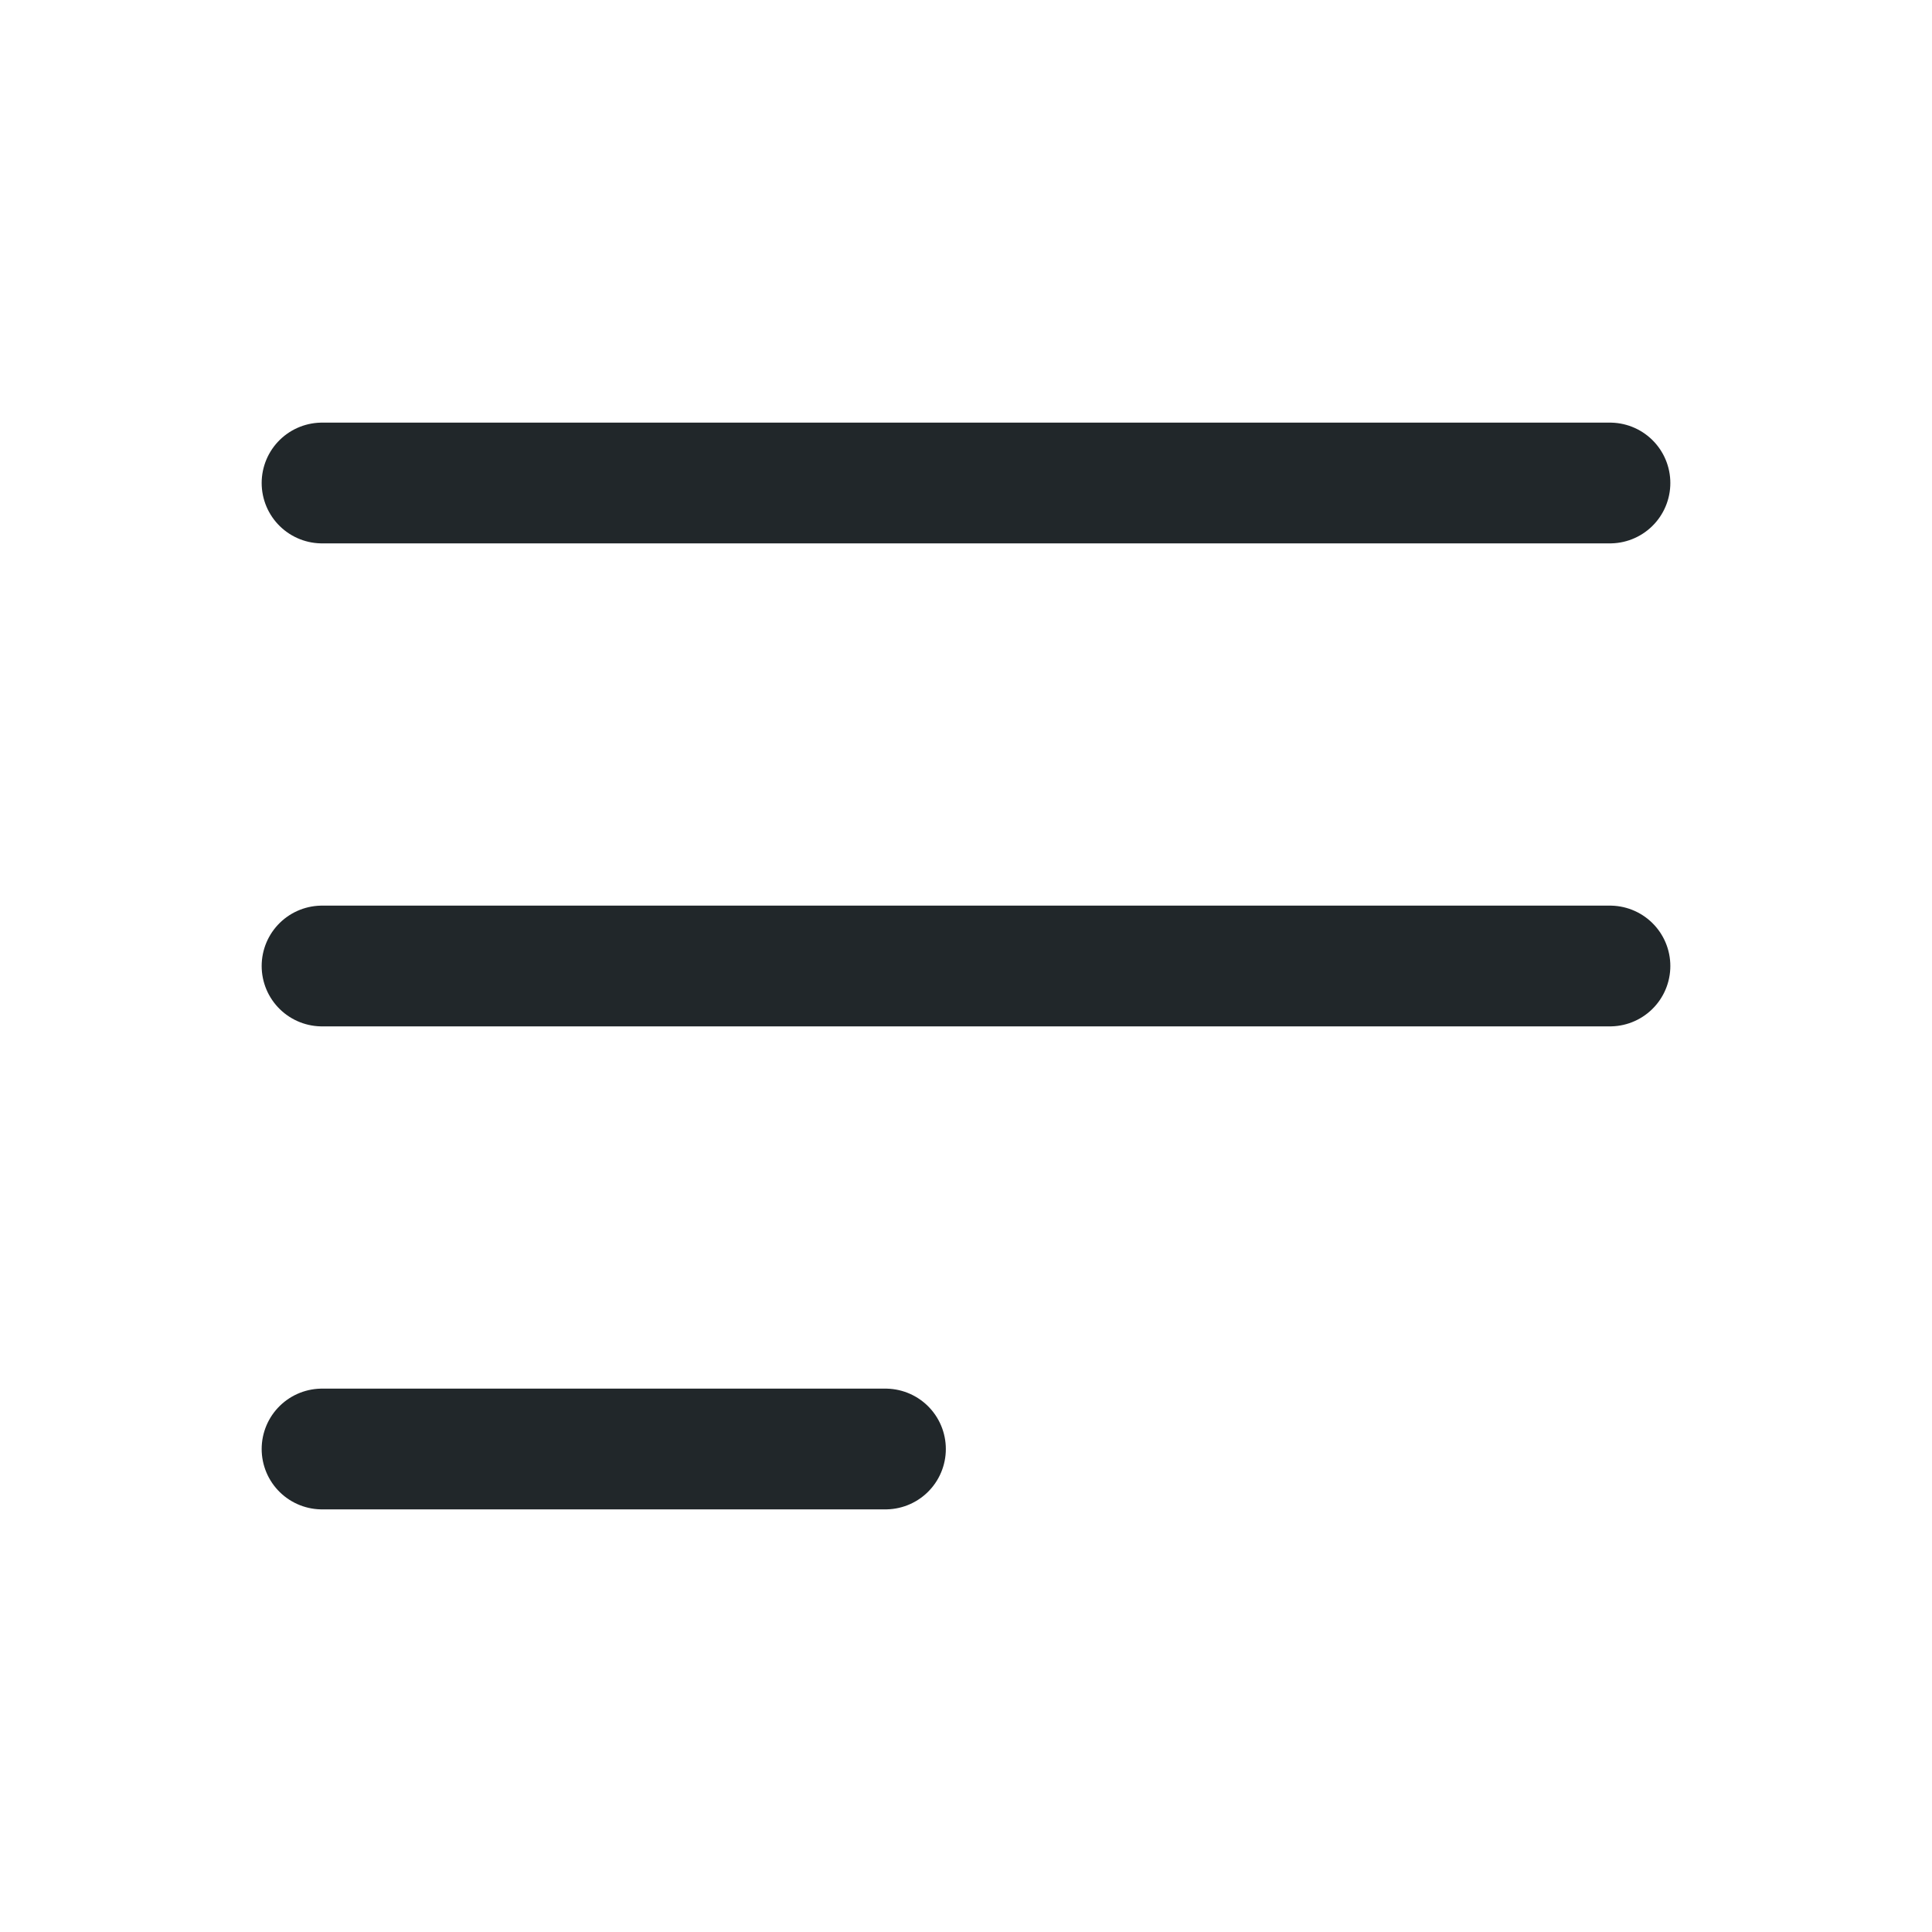
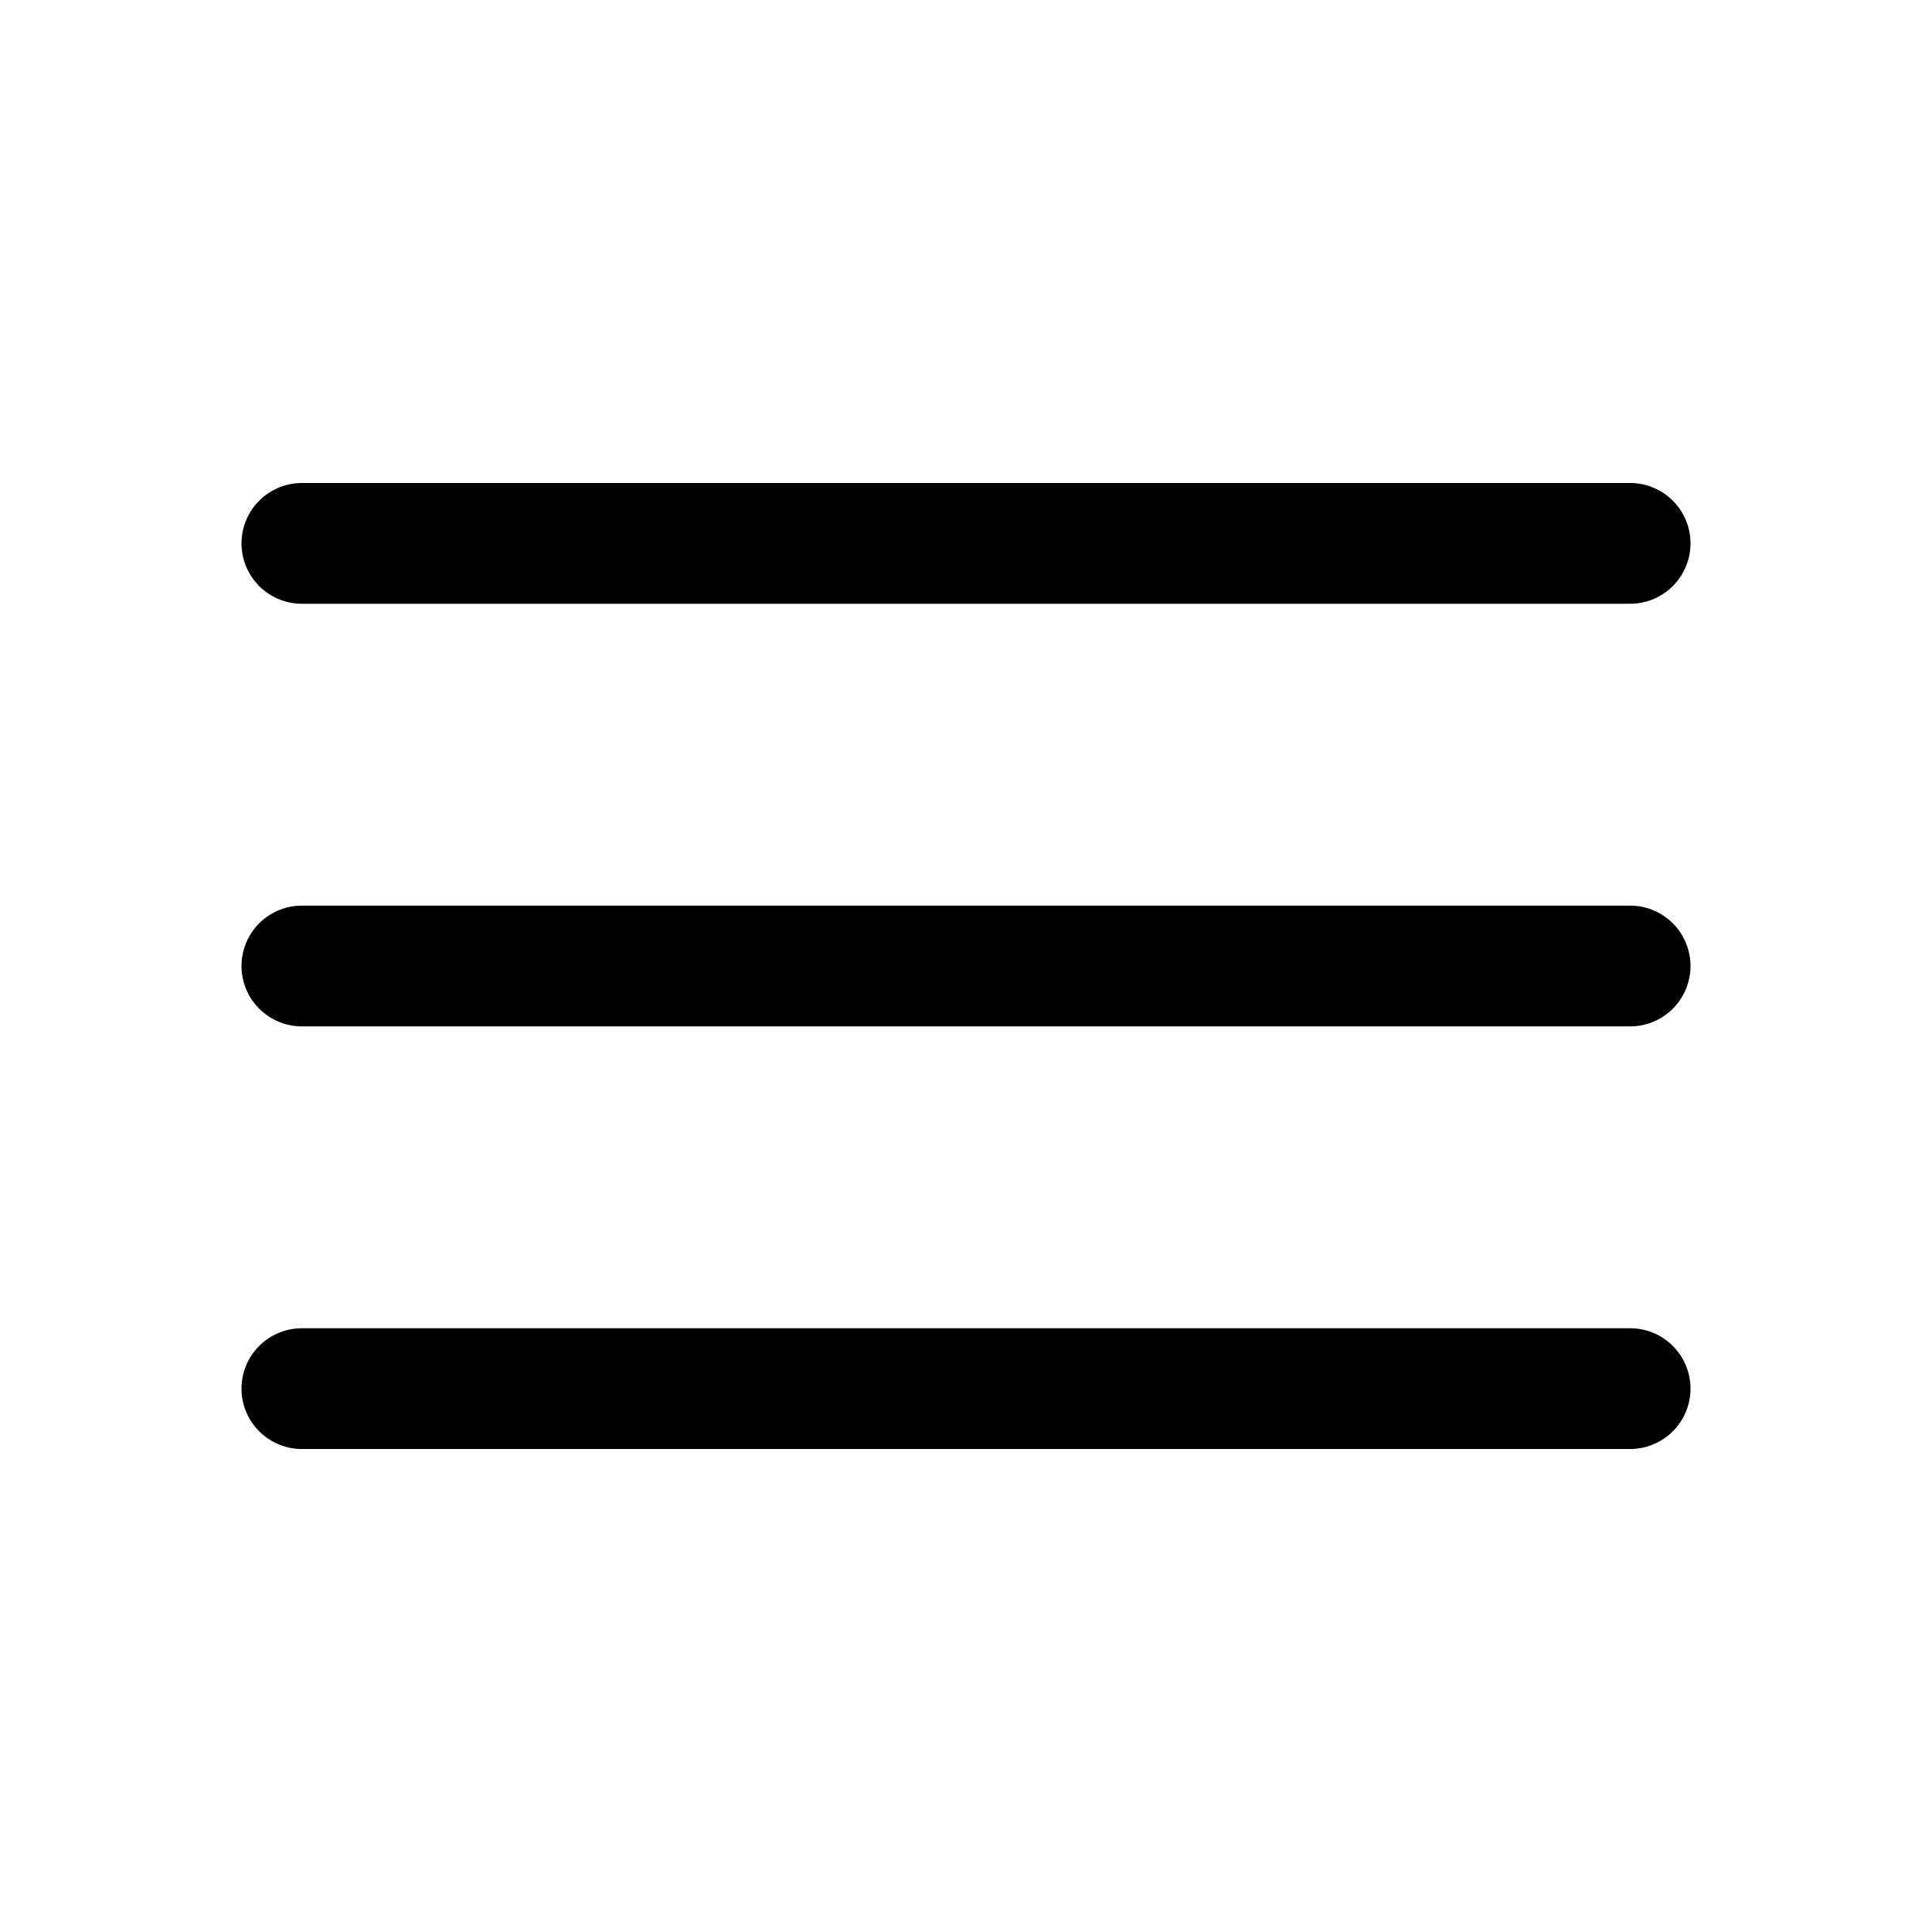
- <svg xmlns="http://www.w3.org/2000/svg" width="16" height="16" viewBox="0 0 16 16" fill="none">
-   <path d="M2.667 4H13.333M2.667 8H13.333M2.667 12H7.333" stroke="#21272A" stroke-linecap="round" stroke-linejoin="round" />
+ <svg xmlns="http://www.w3.org/2000/svg" fill="none" viewBox="0 0 24 24" stroke-width="1.5" stroke="currentColor" class="size-6">
+   <path stroke-linecap="round" stroke-linejoin="round" d="M3.75 6.75h16.5M3.75 12h16.5m-16.5 5.25h16.5" />
</svg>
